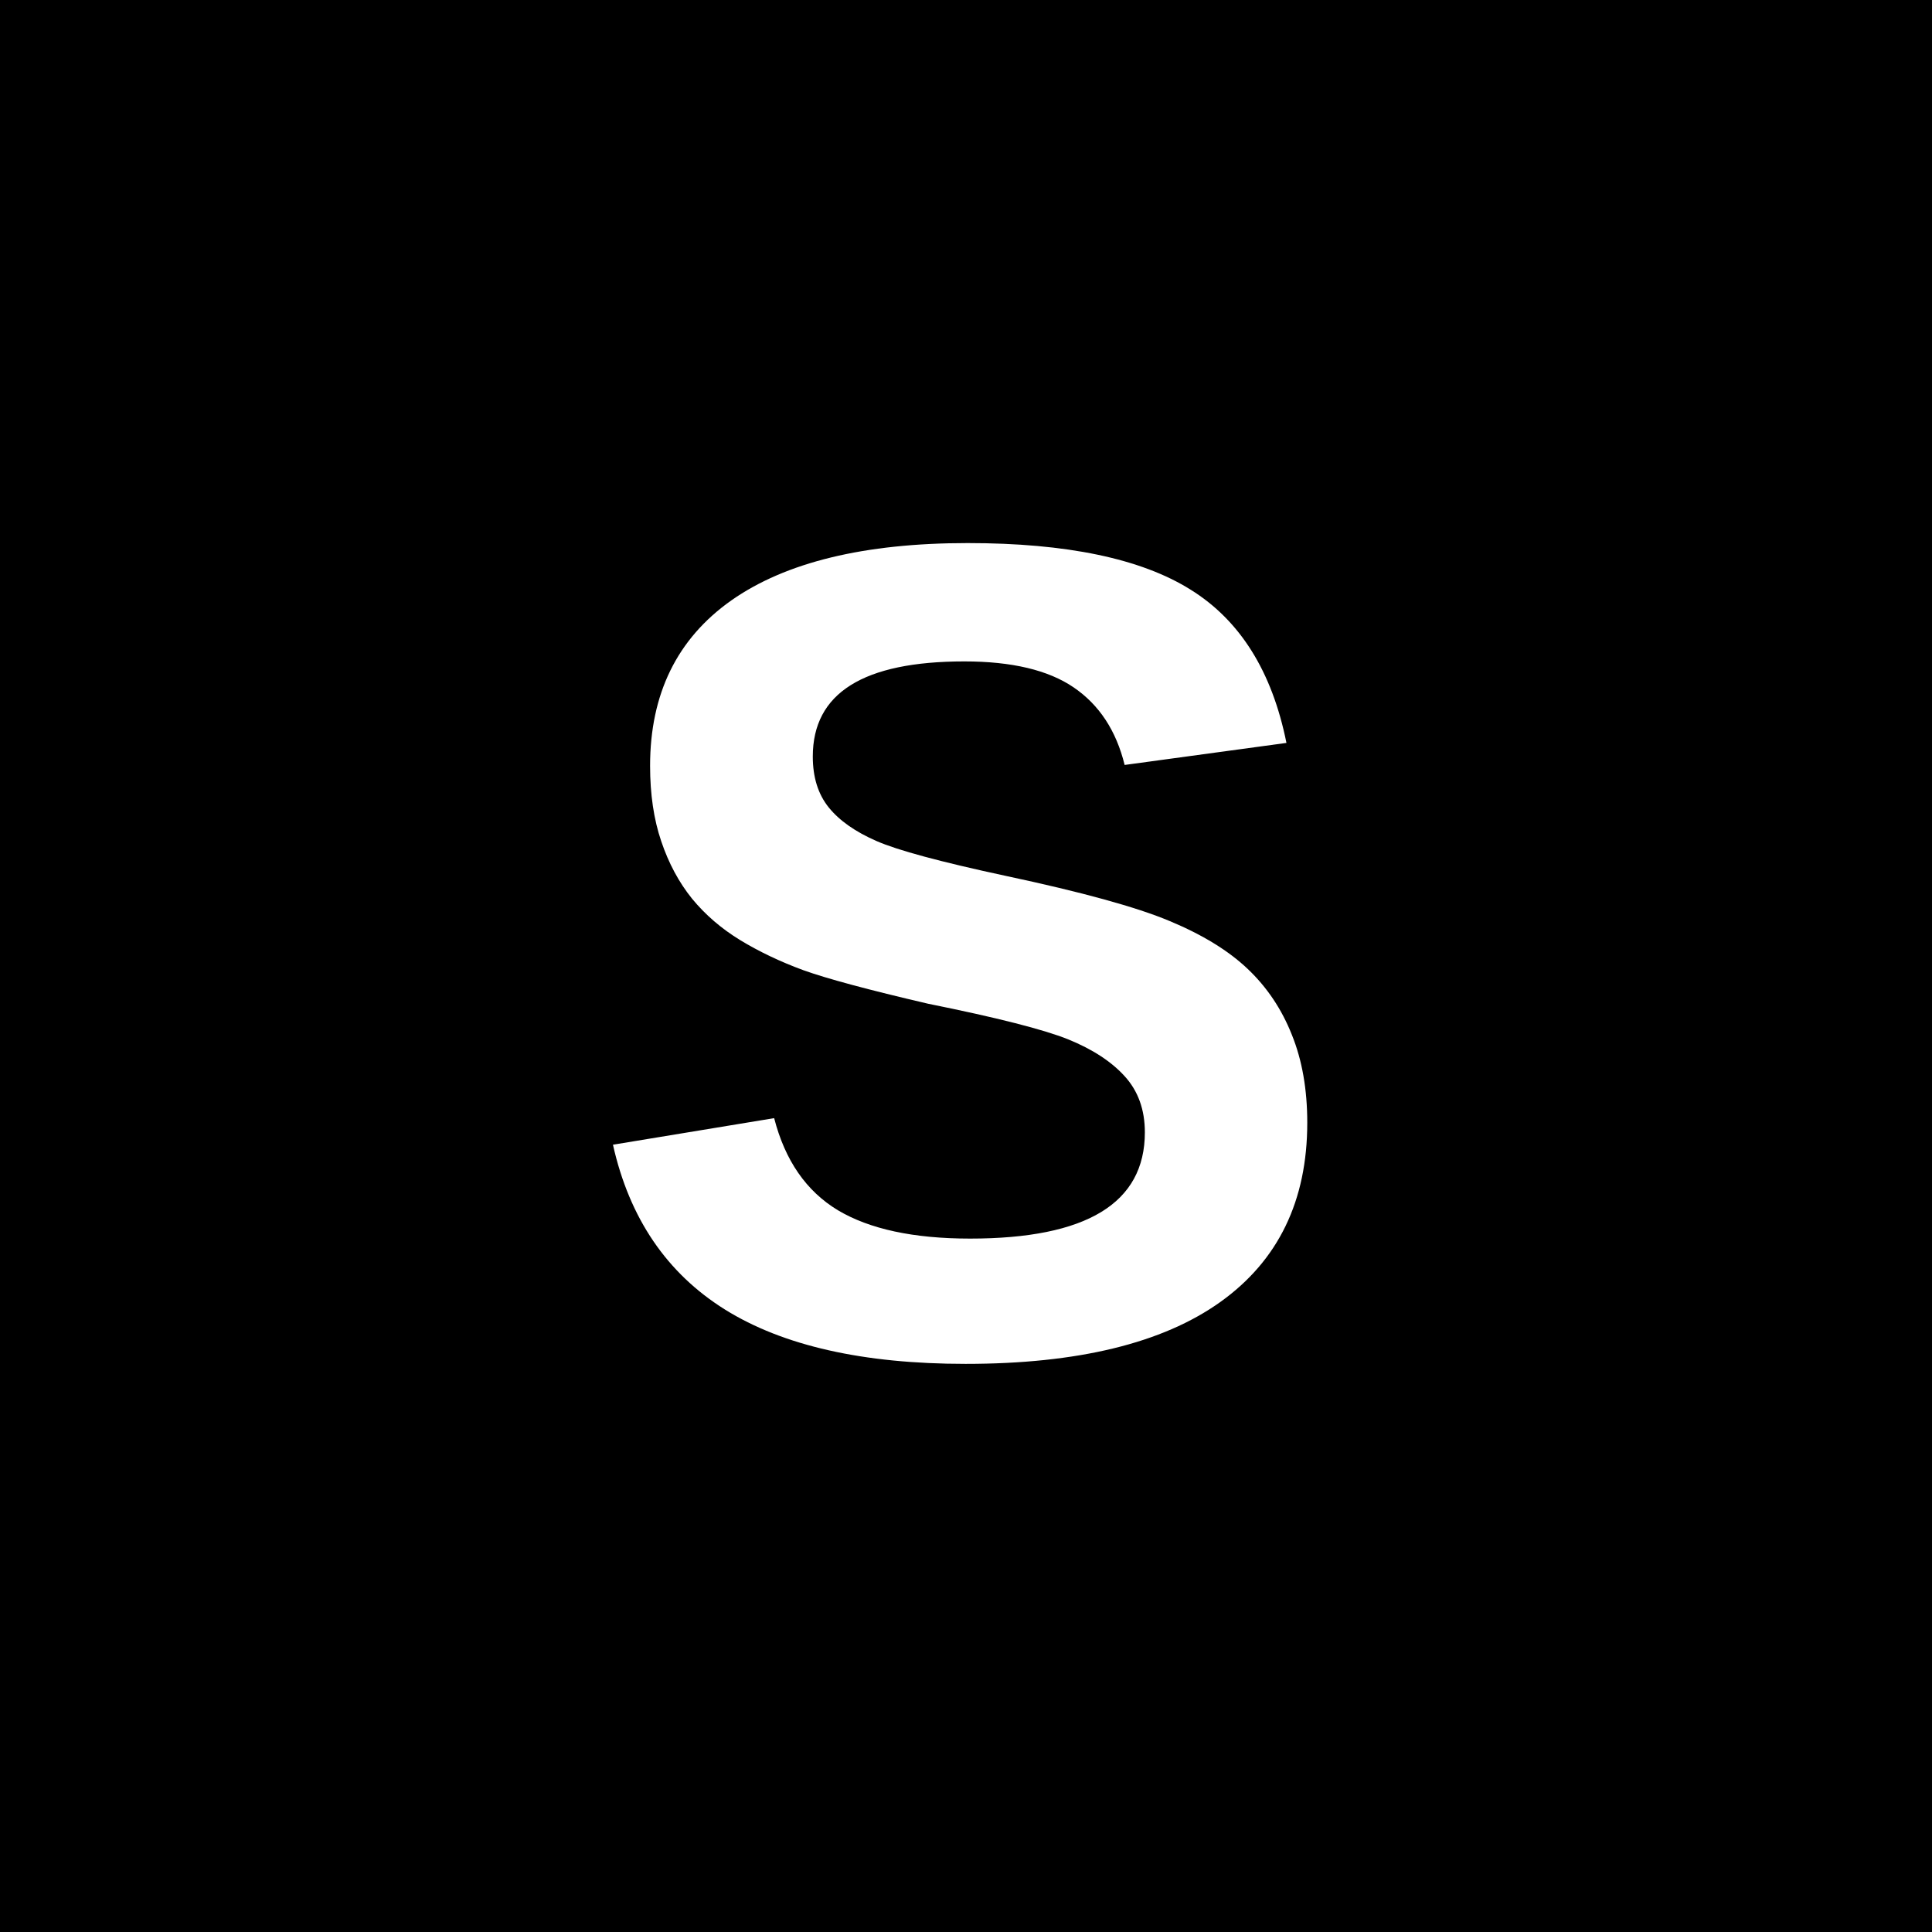
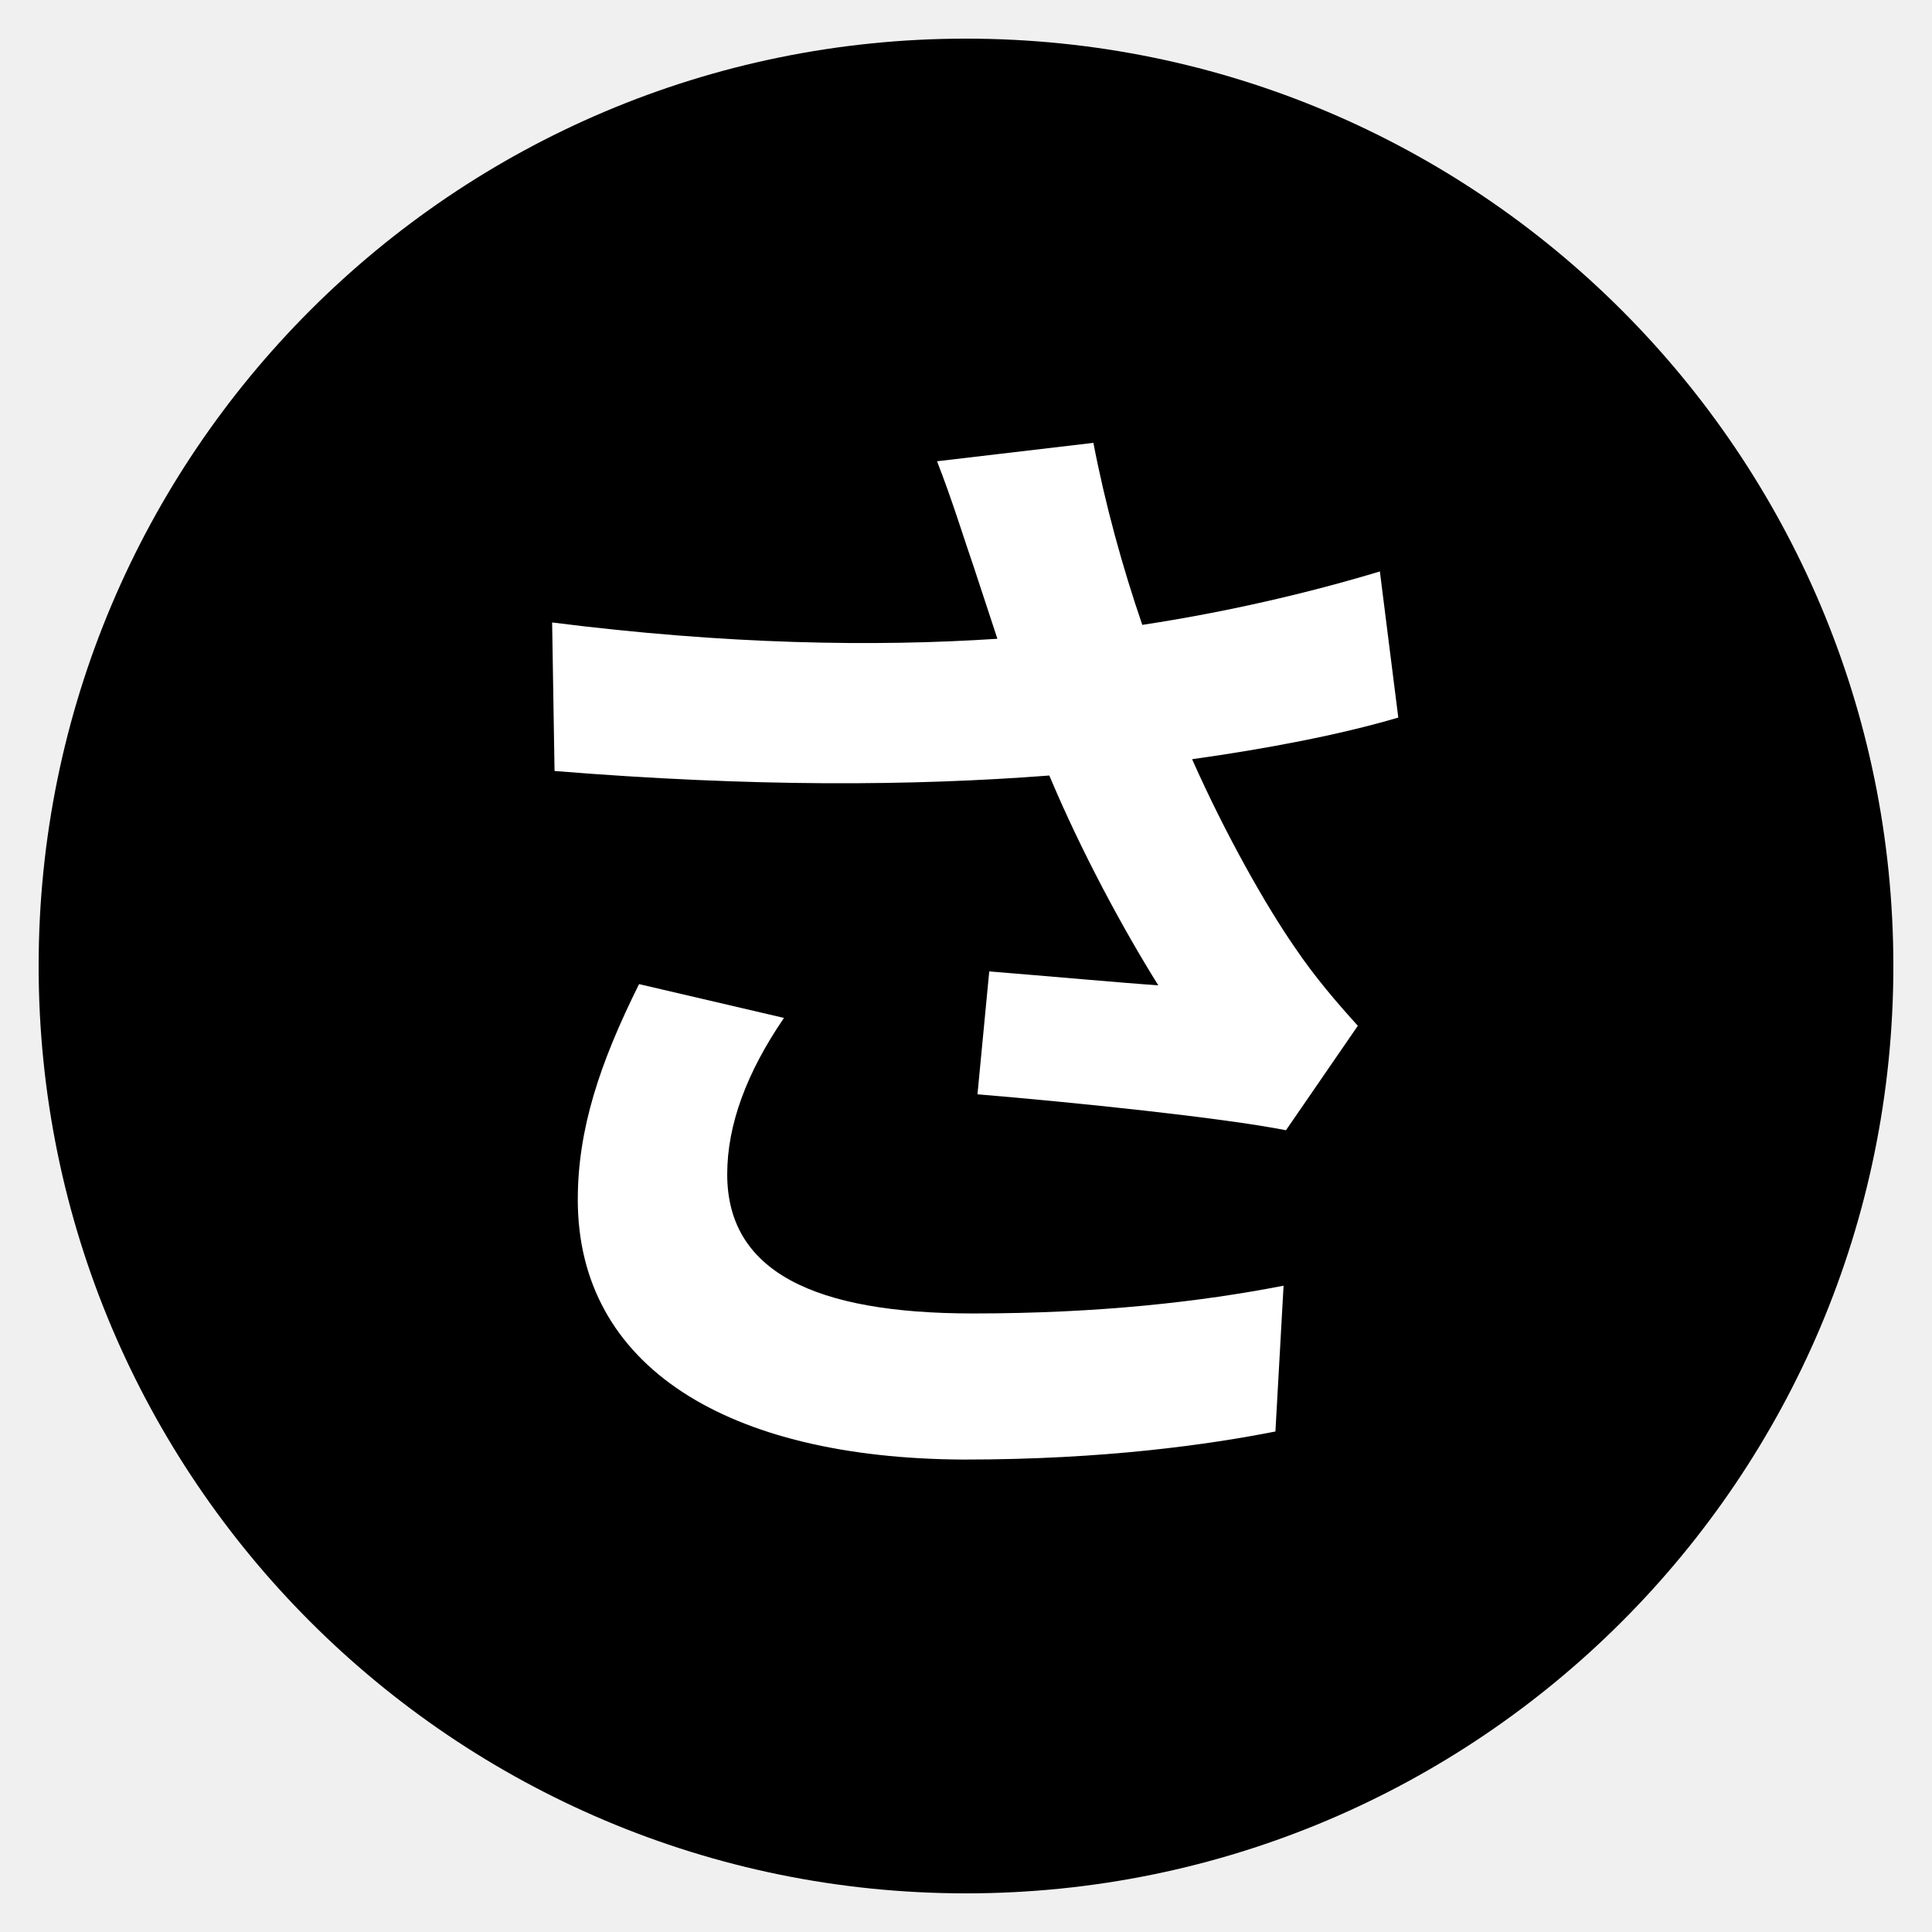
<svg xmlns="http://www.w3.org/2000/svg" viewBox="0 0 100 100">
-   <rect width="100" height="100" fill="#000000" />
-   <text x="50" y="70" font-family="Arial, sans-serif" font-size="60" font-weight="bold" fill="#ffffff" text-anchor="middle">S</text>
+   <circle cx="50" cy="50" r="48" fill="#000000" />
+   <text x="50" y="72" font-family="sans-serif" font-size="60" font-weight="bold" fill="#ffffff" text-anchor="middle">さ</text>
</svg>
